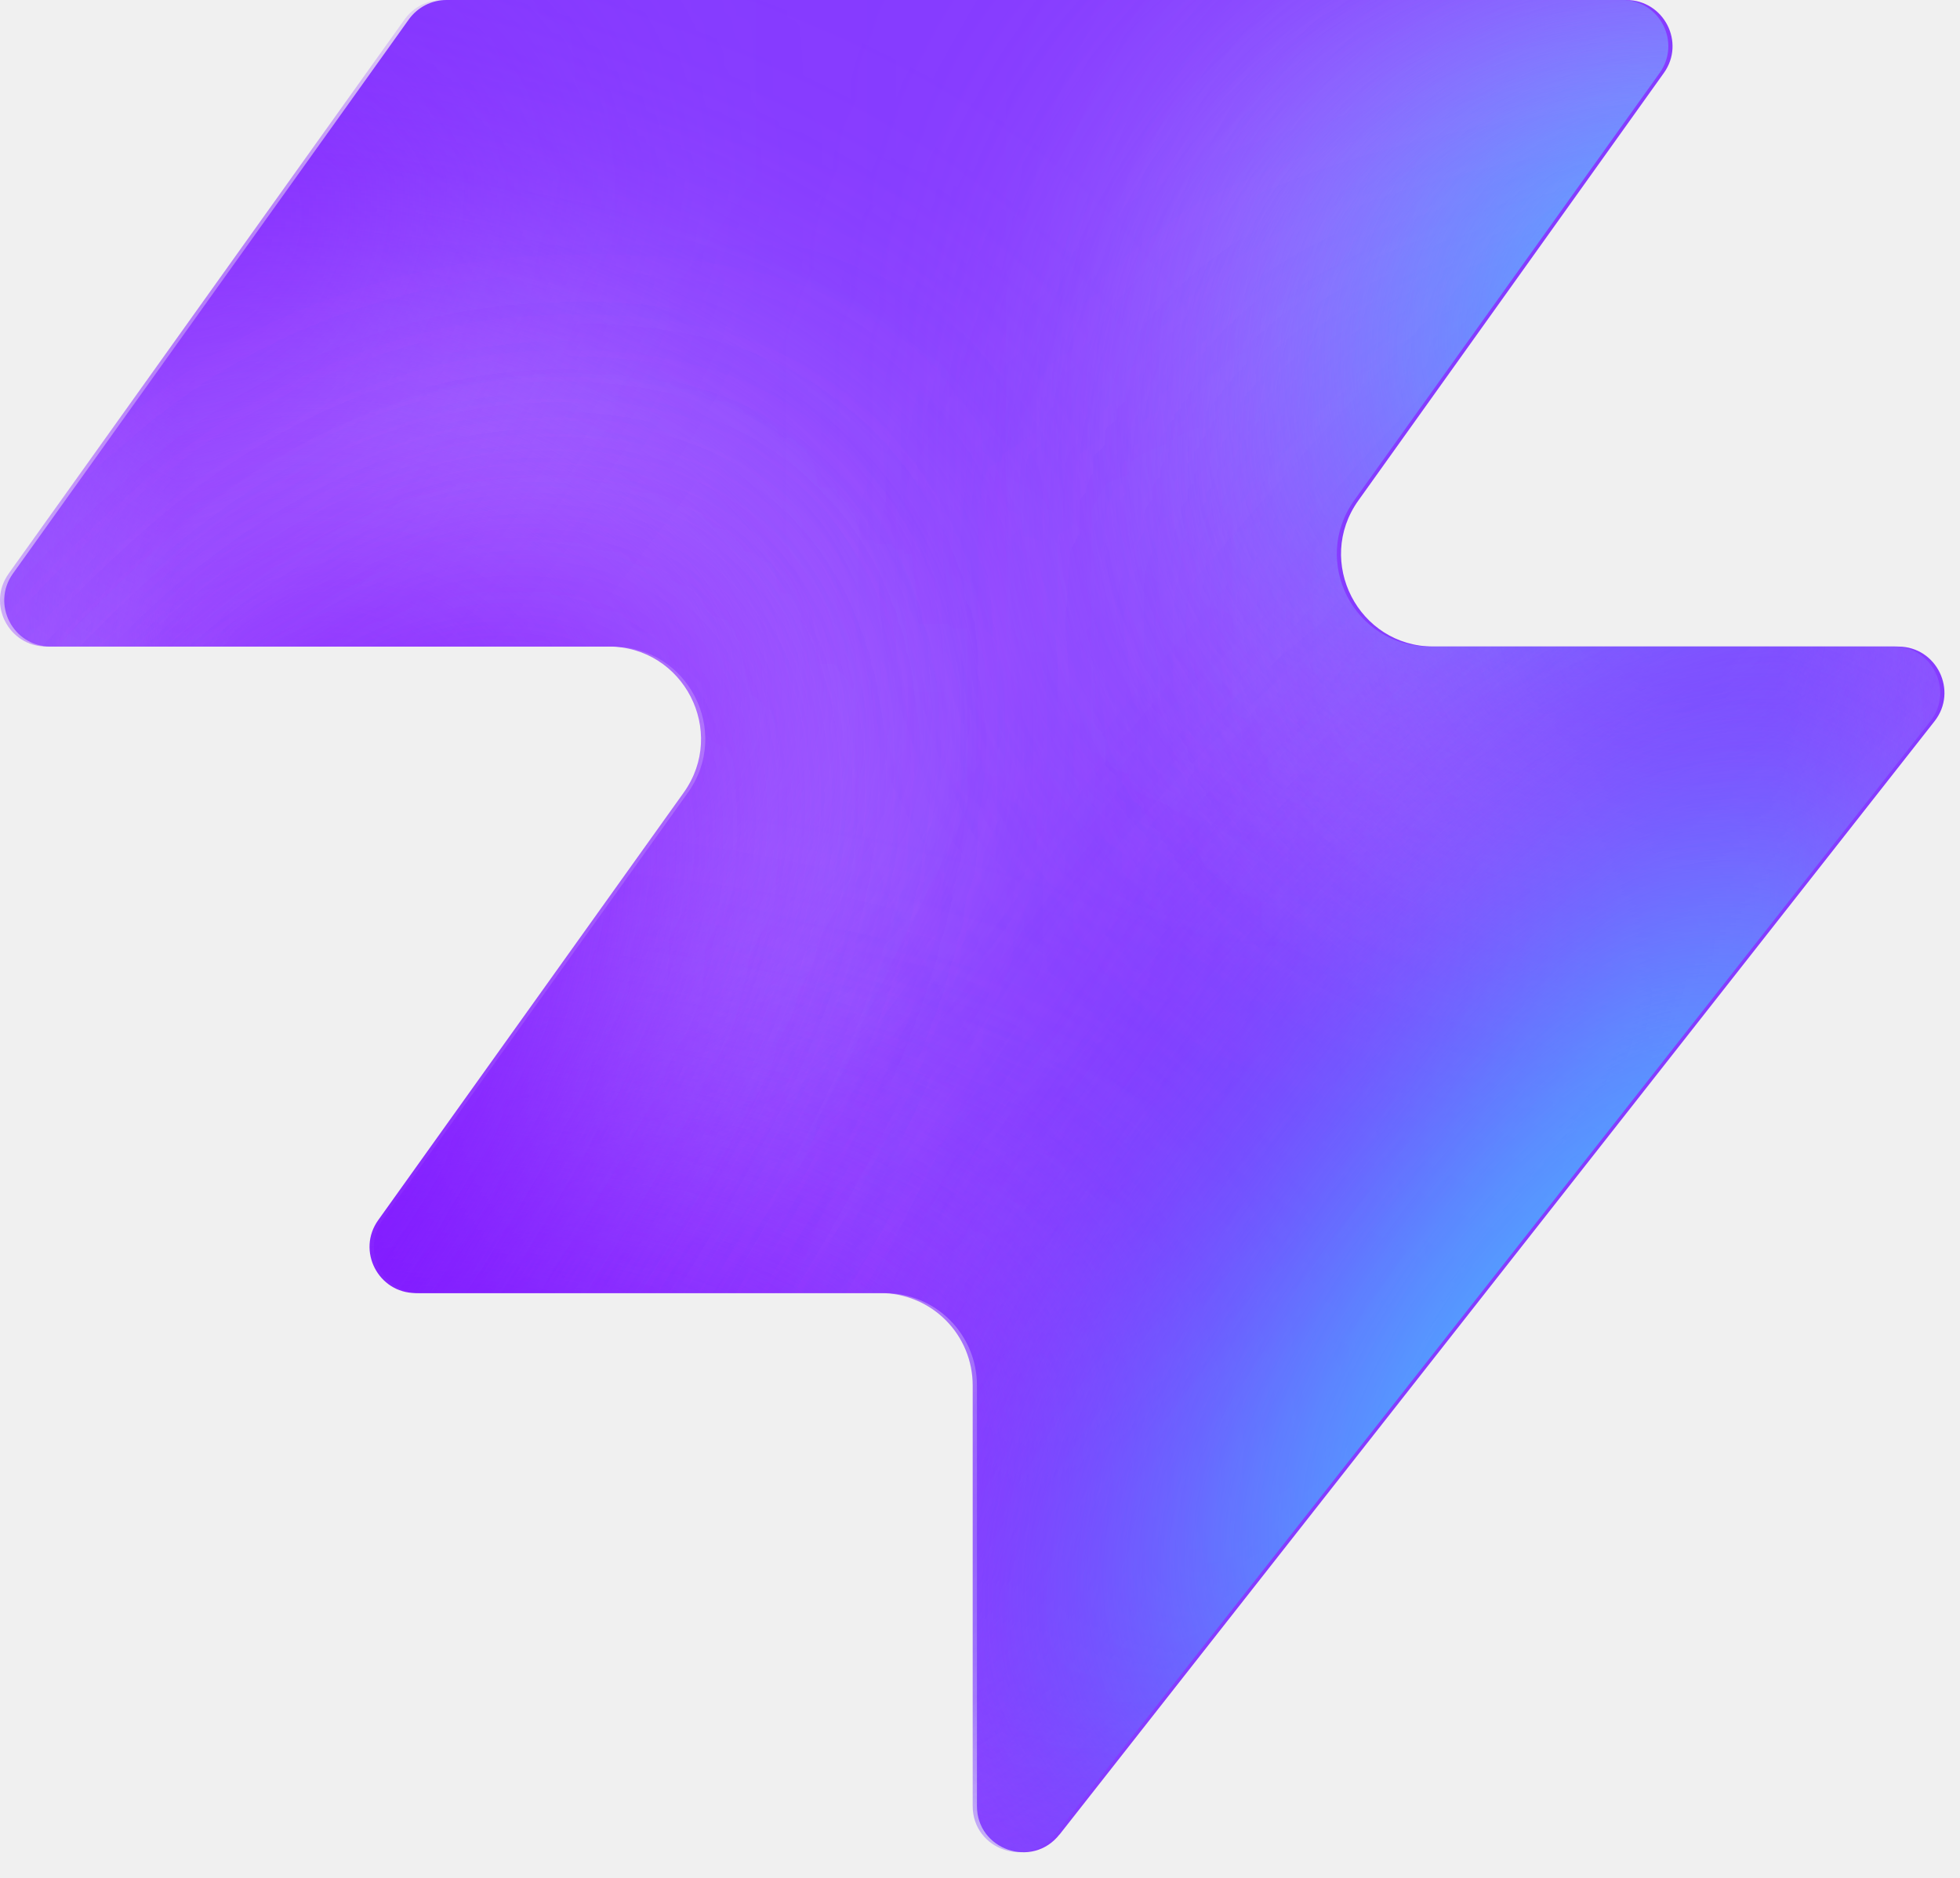
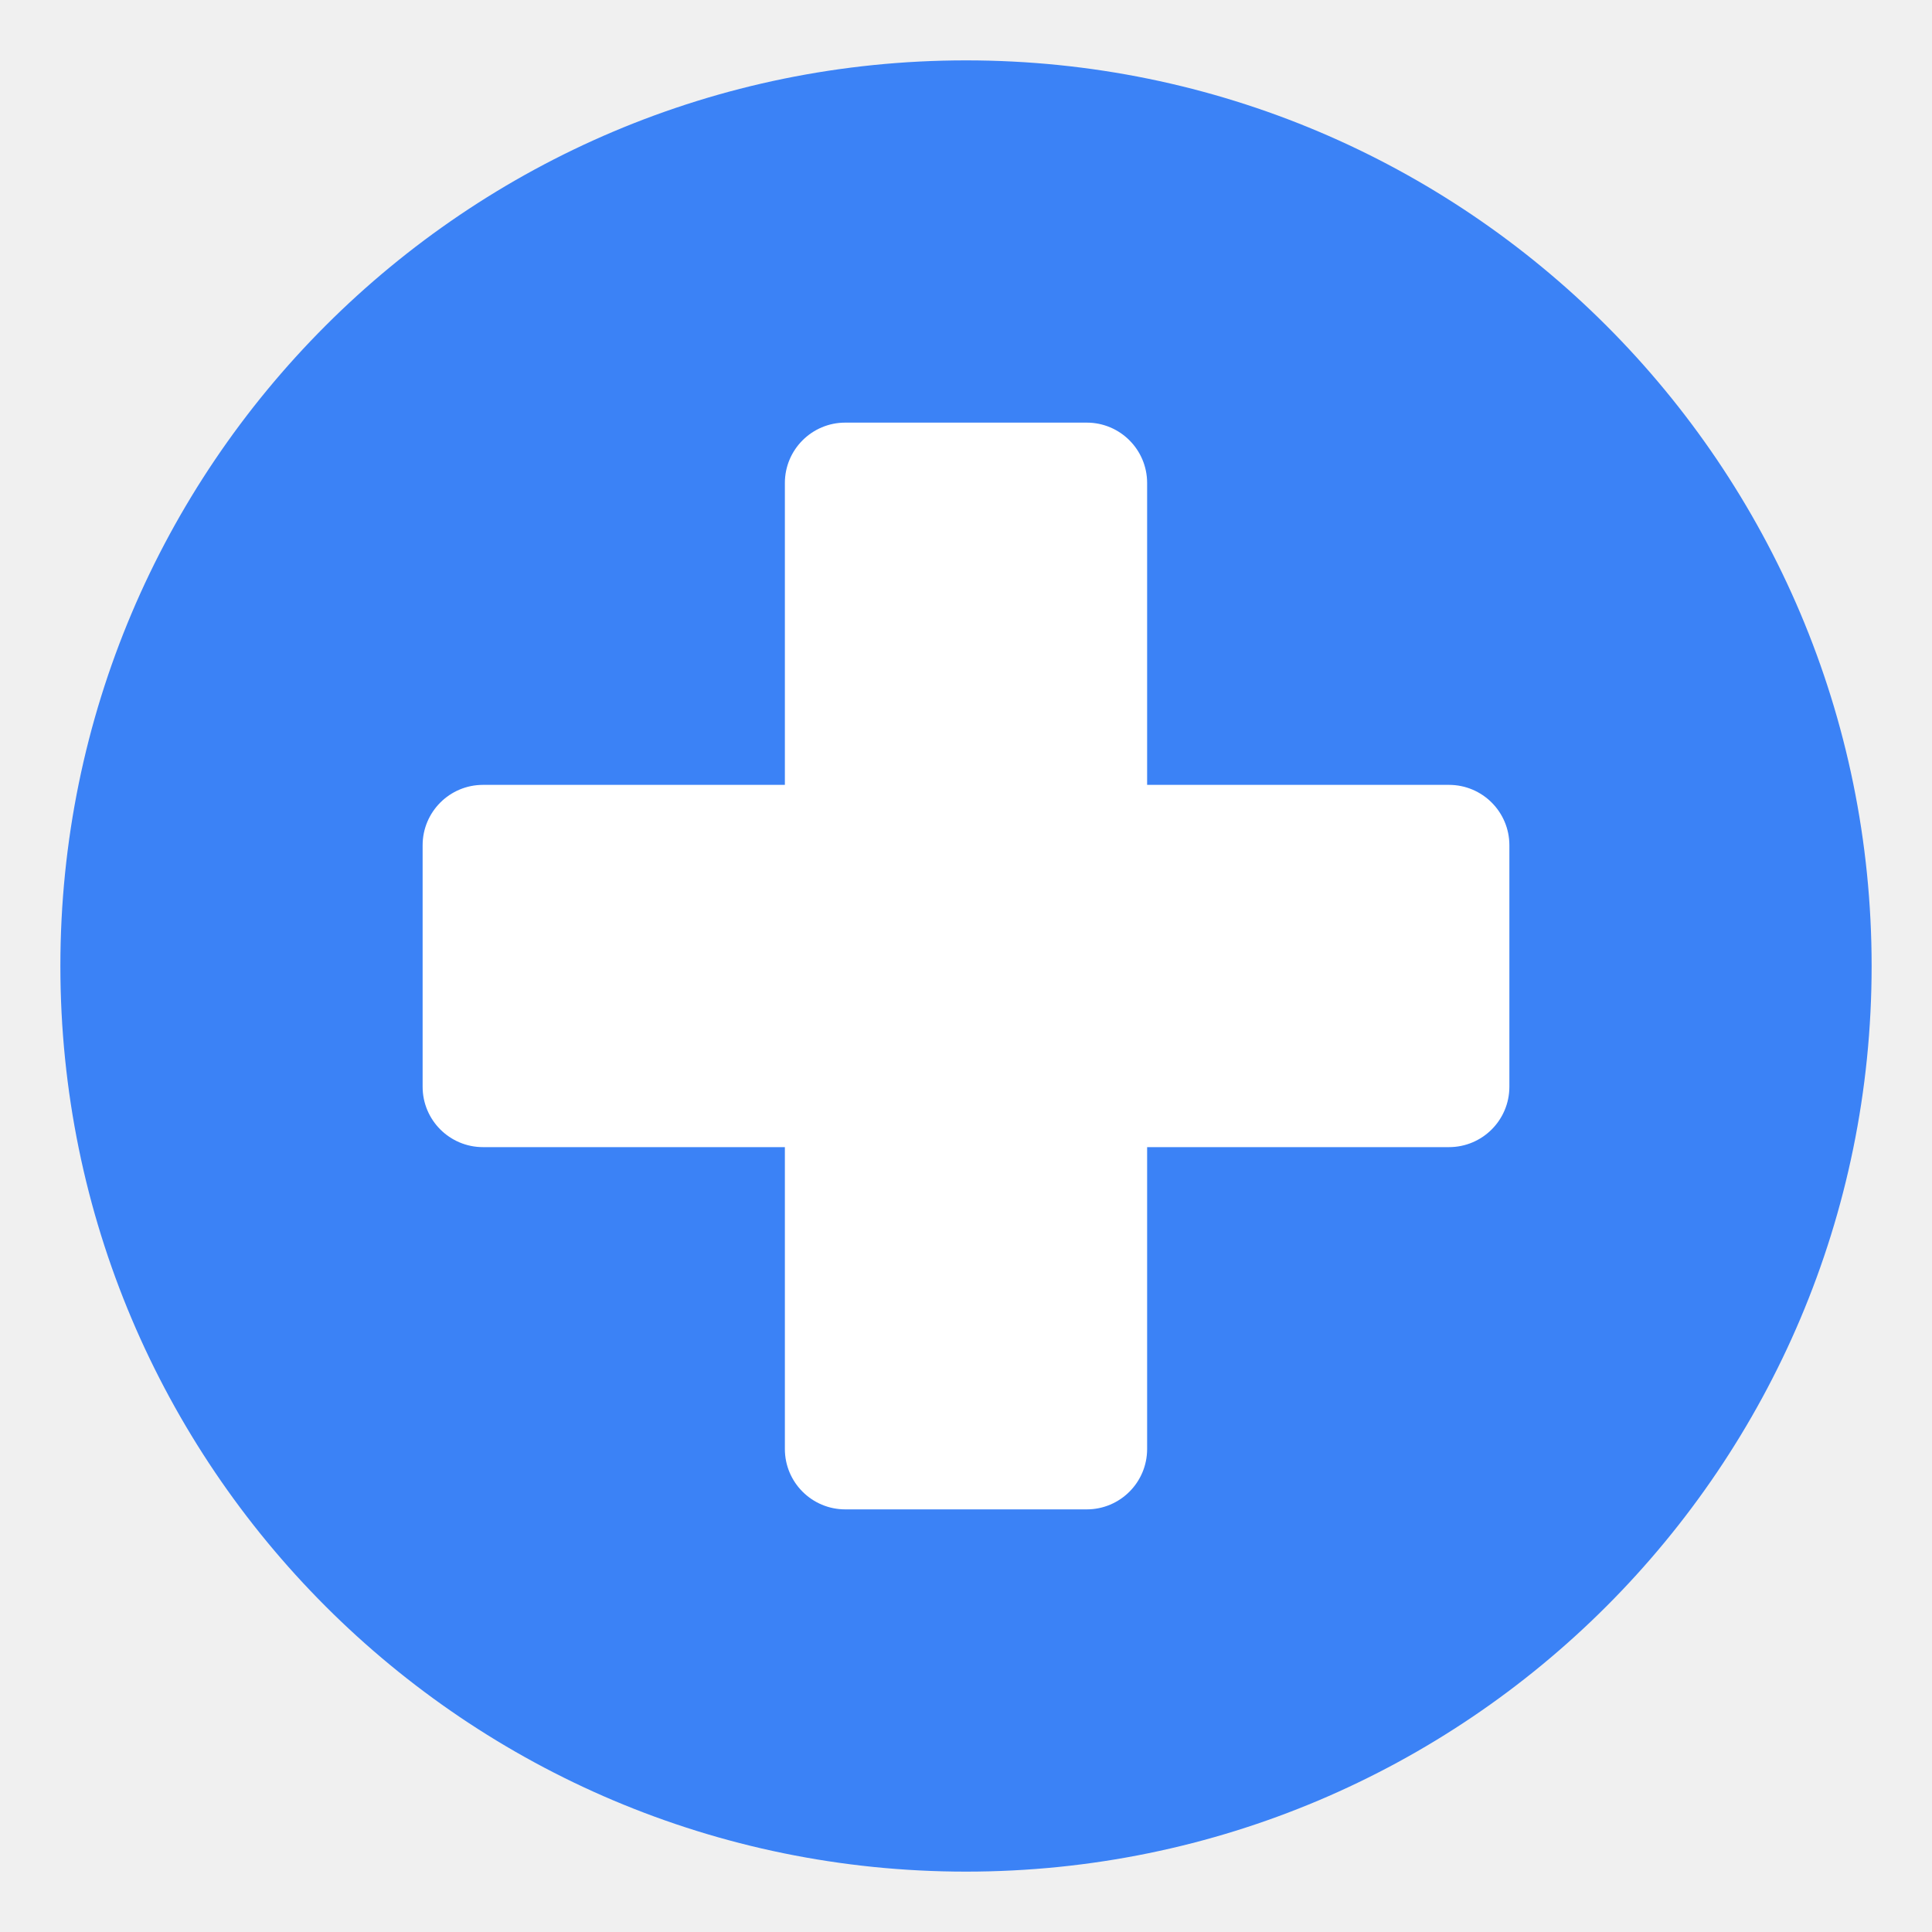
- <svg xmlns="http://www.w3.org/2000/svg" width="48" height="46" fill="none" viewBox="0 0 48 46">
-   <path fill="#863bff" d="M25.946 44.938c-.664.845-2.021.375-2.021-.698V33.937a2.26 2.26 0 0 0-2.262-2.262H10.287c-.92 0-1.456-1.04-.92-1.788l7.48-10.471c1.07-1.497 0-3.578-1.842-3.578H1.237c-.92 0-1.456-1.04-.92-1.788L10.013.474c.214-.297.556-.474.92-.474h28.894c.92 0 1.456 1.04.92 1.788l-7.48 10.471c-1.07 1.498 0 3.579 1.842 3.579h11.377c.943 0 1.473 1.088.89 1.83L25.947 44.94z" style="fill:#863bff;fill:color(display-p3 .525 .23 1);fill-opacity:1" />
-   <mask id="a" width="48" height="46" x="0" y="0" maskUnits="userSpaceOnUse" style="mask-type:alpha">
-     <path fill="#000" d="M25.842 44.938c-.664.844-2.021.375-2.021-.698V33.937a2.26 2.26 0 0 0-2.262-2.262H10.183c-.92 0-1.456-1.04-.92-1.788l7.48-10.471c1.07-1.498 0-3.579-1.842-3.579H1.133c-.92 0-1.456-1.04-.92-1.787L9.91.473c.214-.297.556-.474.92-.474h28.894c.92 0 1.456 1.04.92 1.788l-7.48 10.471c-1.07 1.498 0 3.578 1.842 3.578h11.377c.943 0 1.473 1.088.89 1.832L25.843 44.94z" style="fill:#000;fill-opacity:1" />
-   </mask>
-   <g mask="url(#a)">
-     <g filter="url(#b)">
-       <ellipse cx="5.508" cy="14.704" fill="#ede6ff" rx="5.508" ry="14.704" style="fill:#ede6ff;fill:color(display-p3 .927 .903 1);fill-opacity:1" transform="matrix(.00324 1 1 -.00324 -4.47 31.516)" />
-     </g>
-     <g filter="url(#c)">
-       <ellipse cx="10.399" cy="29.851" fill="#ede6ff" rx="10.399" ry="29.851" style="fill:#ede6ff;fill:color(display-p3 .927 .903 1);fill-opacity:1" transform="matrix(.00324 1 1 -.00324 -39.328 7.883)" />
-     </g>
-     <g filter="url(#d)">
-       <ellipse cx="5.508" cy="30.487" fill="#7e14ff" rx="5.508" ry="30.487" style="fill:#7e14ff;fill:color(display-p3 .492 .077 1);fill-opacity:1" transform="rotate(89.814 -25.913 -14.639)scale(1 -1)" />
-     </g>
-     <g filter="url(#e)">
-       <ellipse cx="5.508" cy="30.599" fill="#7e14ff" rx="5.508" ry="30.599" style="fill:#7e14ff;fill:color(display-p3 .492 .077 1);fill-opacity:1" transform="rotate(89.814 -32.644 -3.334)scale(1 -1)" />
-     </g>
-     <g filter="url(#f)">
-       <ellipse cx="5.508" cy="30.599" fill="#7e14ff" rx="5.508" ry="30.599" style="fill:#7e14ff;fill:color(display-p3 .492 .077 1);fill-opacity:1" transform="matrix(.00324 1 1 -.00324 -34.34 30.47)" />
-     </g>
-     <g filter="url(#g)">
-       <ellipse cx="14.072" cy="22.078" fill="#ede6ff" rx="14.072" ry="22.078" style="fill:#ede6ff;fill:color(display-p3 .927 .903 1);fill-opacity:1" transform="rotate(93.35 24.506 48.493)scale(-1 1)" />
-     </g>
-     <g filter="url(#h)">
-       <ellipse cx="3.47" cy="21.501" fill="#7e14ff" rx="3.47" ry="21.501" style="fill:#7e14ff;fill:color(display-p3 .492 .077 1);fill-opacity:1" transform="rotate(89.009 28.708 47.59)scale(-1 1)" />
-     </g>
-     <g filter="url(#i)">
-       <ellipse cx="3.47" cy="21.501" fill="#7e14ff" rx="3.47" ry="21.501" style="fill:#7e14ff;fill:color(display-p3 .492 .077 1);fill-opacity:1" transform="rotate(89.009 28.708 47.59)scale(-1 1)" />
-     </g>
-     <g filter="url(#j)">
-       <ellipse cx=".387" cy="8.972" fill="#7e14ff" rx="4.407" ry="29.108" style="fill:#7e14ff;fill:color(display-p3 .492 .077 1);fill-opacity:1" transform="rotate(39.51 .387 8.972)" />
-     </g>
-     <g filter="url(#k)">
-       <ellipse cx="47.523" cy="-6.092" fill="#7e14ff" rx="4.407" ry="29.108" style="fill:#7e14ff;fill:color(display-p3 .492 .077 1);fill-opacity:1" transform="rotate(37.892 47.523 -6.092)" />
-     </g>
-     <g filter="url(#l)">
-       <ellipse cx="41.412" cy="6.333" fill="#47bfff" rx="5.971" ry="9.665" style="fill:#47bfff;fill:color(display-p3 .28 .748 1);fill-opacity:1" transform="rotate(37.892 41.412 6.333)" />
-     </g>
-     <g filter="url(#m)">
-       <ellipse cx="-1.879" cy="38.332" fill="#7e14ff" rx="4.407" ry="29.108" style="fill:#7e14ff;fill:color(display-p3 .492 .077 1);fill-opacity:1" transform="rotate(37.892 -1.88 38.332)" />
-     </g>
-     <g filter="url(#n)">
-       <ellipse cx="-1.879" cy="38.332" fill="#7e14ff" rx="4.407" ry="29.108" style="fill:#7e14ff;fill:color(display-p3 .492 .077 1);fill-opacity:1" transform="rotate(37.892 -1.88 38.332)" />
-     </g>
-     <g filter="url(#o)">
-       <ellipse cx="35.651" cy="29.907" fill="#7e14ff" rx="4.407" ry="29.108" style="fill:#7e14ff;fill:color(display-p3 .492 .077 1);fill-opacity:1" transform="rotate(37.892 35.651 29.907)" />
-     </g>
-     <g filter="url(#p)">
-       <ellipse cx="38.418" cy="32.4" fill="#47bfff" rx="5.971" ry="15.297" style="fill:#47bfff;fill:color(display-p3 .28 .748 1);fill-opacity:1" transform="rotate(37.892 38.418 32.4)" />
-     </g>
-   </g>
-   <defs>
-     <filter id="b" width="60.045" height="41.654" x="-19.77" y="16.149" color-interpolation-filters="sRGB" filterUnits="userSpaceOnUse">
-       <feFlood flood-opacity="0" result="BackgroundImageFix" />
-       <feBlend in="SourceGraphic" in2="BackgroundImageFix" result="shape" />
-       <feGaussianBlur result="effect1_foregroundBlur_2002_17158" stdDeviation="7.659" />
-     </filter>
-     <filter id="c" width="90.34" height="51.437" x="-54.613" y="-7.533" color-interpolation-filters="sRGB" filterUnits="userSpaceOnUse">
-       <feFlood flood-opacity="0" result="BackgroundImageFix" />
-       <feBlend in="SourceGraphic" in2="BackgroundImageFix" result="shape" />
-       <feGaussianBlur result="effect1_foregroundBlur_2002_17158" stdDeviation="7.659" />
-     </filter>
-     <filter id="d" width="79.355" height="29.4" x="-49.64" y="2.03" color-interpolation-filters="sRGB" filterUnits="userSpaceOnUse">
-       <feFlood flood-opacity="0" result="BackgroundImageFix" />
-       <feBlend in="SourceGraphic" in2="BackgroundImageFix" result="shape" />
-       <feGaussianBlur result="effect1_foregroundBlur_2002_17158" stdDeviation="4.596" />
-     </filter>
-     <filter id="e" width="79.579" height="29.4" x="-45.045" y="20.029" color-interpolation-filters="sRGB" filterUnits="userSpaceOnUse">
-       <feFlood flood-opacity="0" result="BackgroundImageFix" />
-       <feBlend in="SourceGraphic" in2="BackgroundImageFix" result="shape" />
-       <feGaussianBlur result="effect1_foregroundBlur_2002_17158" stdDeviation="4.596" />
-     </filter>
-     <filter id="f" width="79.579" height="29.4" x="-43.513" y="21.178" color-interpolation-filters="sRGB" filterUnits="userSpaceOnUse">
-       <feFlood flood-opacity="0" result="BackgroundImageFix" />
-       <feBlend in="SourceGraphic" in2="BackgroundImageFix" result="shape" />
-       <feGaussianBlur result="effect1_foregroundBlur_2002_17158" stdDeviation="4.596" />
-     </filter>
-     <filter id="g" width="74.749" height="58.852" x="15.756" y="-17.901" color-interpolation-filters="sRGB" filterUnits="userSpaceOnUse">
-       <feFlood flood-opacity="0" result="BackgroundImageFix" />
-       <feBlend in="SourceGraphic" in2="BackgroundImageFix" result="shape" />
-       <feGaussianBlur result="effect1_foregroundBlur_2002_17158" stdDeviation="7.659" />
-     </filter>
-     <filter id="h" width="61.377" height="25.362" x="23.548" y="2.284" color-interpolation-filters="sRGB" filterUnits="userSpaceOnUse">
-       <feFlood flood-opacity="0" result="BackgroundImageFix" />
-       <feBlend in="SourceGraphic" in2="BackgroundImageFix" result="shape" />
-       <feGaussianBlur result="effect1_foregroundBlur_2002_17158" stdDeviation="4.596" />
-     </filter>
-     <filter id="i" width="61.377" height="25.362" x="23.548" y="2.284" color-interpolation-filters="sRGB" filterUnits="userSpaceOnUse">
-       <feFlood flood-opacity="0" result="BackgroundImageFix" />
-       <feBlend in="SourceGraphic" in2="BackgroundImageFix" result="shape" />
-       <feGaussianBlur result="effect1_foregroundBlur_2002_17158" stdDeviation="4.596" />
-     </filter>
-     <filter id="j" width="56.045" height="63.649" x="-27.636" y="-22.853" color-interpolation-filters="sRGB" filterUnits="userSpaceOnUse">
-       <feFlood flood-opacity="0" result="BackgroundImageFix" />
-       <feBlend in="SourceGraphic" in2="BackgroundImageFix" result="shape" />
-       <feGaussianBlur result="effect1_foregroundBlur_2002_17158" stdDeviation="4.596" />
-     </filter>
-     <filter id="k" width="54.814" height="64.646" x="20.116" y="-38.415" color-interpolation-filters="sRGB" filterUnits="userSpaceOnUse">
-       <feFlood flood-opacity="0" result="BackgroundImageFix" />
-       <feBlend in="SourceGraphic" in2="BackgroundImageFix" result="shape" />
-       <feGaussianBlur result="effect1_foregroundBlur_2002_17158" stdDeviation="4.596" />
-     </filter>
-     <filter id="l" width="33.541" height="35.313" x="24.641" y="-11.323" color-interpolation-filters="sRGB" filterUnits="userSpaceOnUse">
-       <feFlood flood-opacity="0" result="BackgroundImageFix" />
-       <feBlend in="SourceGraphic" in2="BackgroundImageFix" result="shape" />
-       <feGaussianBlur result="effect1_foregroundBlur_2002_17158" stdDeviation="4.596" />
-     </filter>
-     <filter id="m" width="54.814" height="64.646" x="-29.286" y="6.009" color-interpolation-filters="sRGB" filterUnits="userSpaceOnUse">
-       <feFlood flood-opacity="0" result="BackgroundImageFix" />
-       <feBlend in="SourceGraphic" in2="BackgroundImageFix" result="shape" />
-       <feGaussianBlur result="effect1_foregroundBlur_2002_17158" stdDeviation="4.596" />
-     </filter>
-     <filter id="n" width="54.814" height="64.646" x="-29.286" y="6.009" color-interpolation-filters="sRGB" filterUnits="userSpaceOnUse">
-       <feFlood flood-opacity="0" result="BackgroundImageFix" />
-       <feBlend in="SourceGraphic" in2="BackgroundImageFix" result="shape" />
-       <feGaussianBlur result="effect1_foregroundBlur_2002_17158" stdDeviation="4.596" />
-     </filter>
-     <filter id="o" width="54.814" height="64.646" x="8.244" y="-2.416" color-interpolation-filters="sRGB" filterUnits="userSpaceOnUse">
-       <feFlood flood-opacity="0" result="BackgroundImageFix" />
-       <feBlend in="SourceGraphic" in2="BackgroundImageFix" result="shape" />
-       <feGaussianBlur result="effect1_foregroundBlur_2002_17158" stdDeviation="4.596" />
-     </filter>
-     <filter id="p" width="39.409" height="43.623" x="18.713" y="10.588" color-interpolation-filters="sRGB" filterUnits="userSpaceOnUse">
-       <feFlood flood-opacity="0" result="BackgroundImageFix" />
-       <feBlend in="SourceGraphic" in2="BackgroundImageFix" result="shape" />
-       <feGaussianBlur result="effect1_foregroundBlur_2002_17158" stdDeviation="4.596" />
-     </filter>
-   </defs>
+ <svg xmlns="http://www.w3.org/2000/svg" width="64" height="64" viewBox="0 0 64 64">
+   <circle cx="32" cy="32" r="30" fill="#3b82f6" />
+   <rect x="26" y="14" width="12" height="36" fill="#ffffff" rx="2" />
+   <rect x="14" y="26" width="36" height="12" fill="#ffffff" rx="2" />
</svg>
